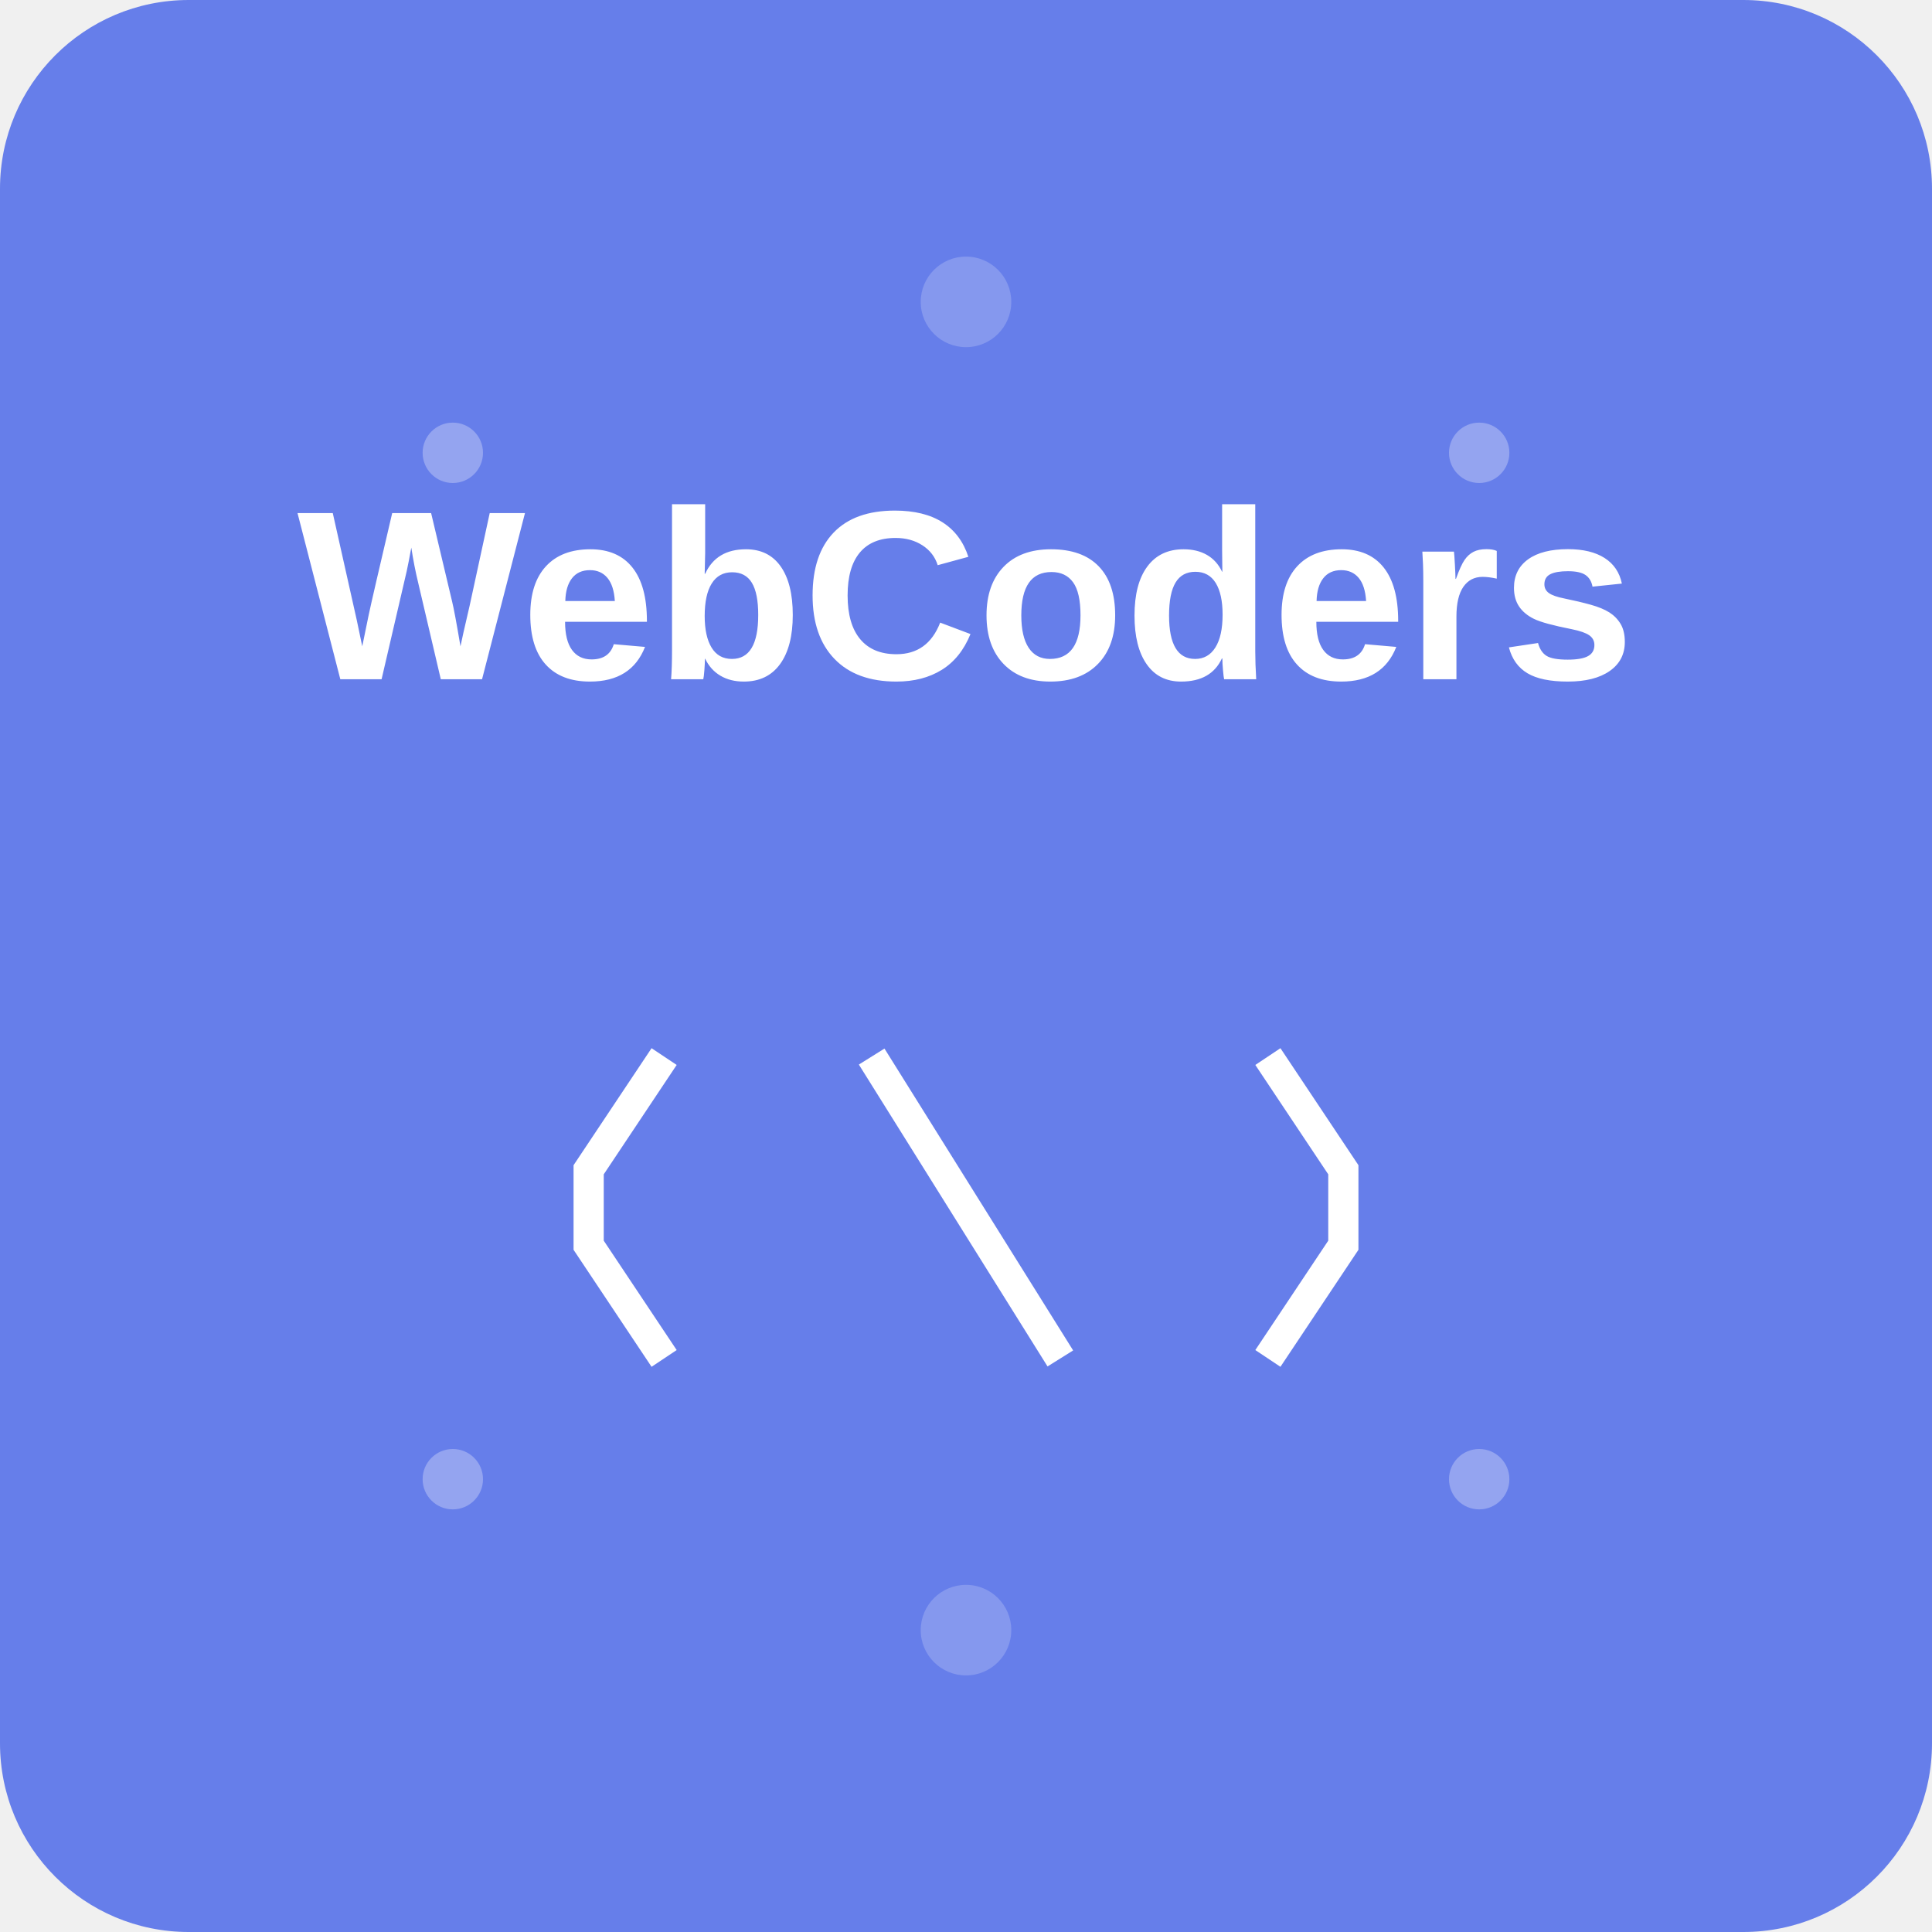
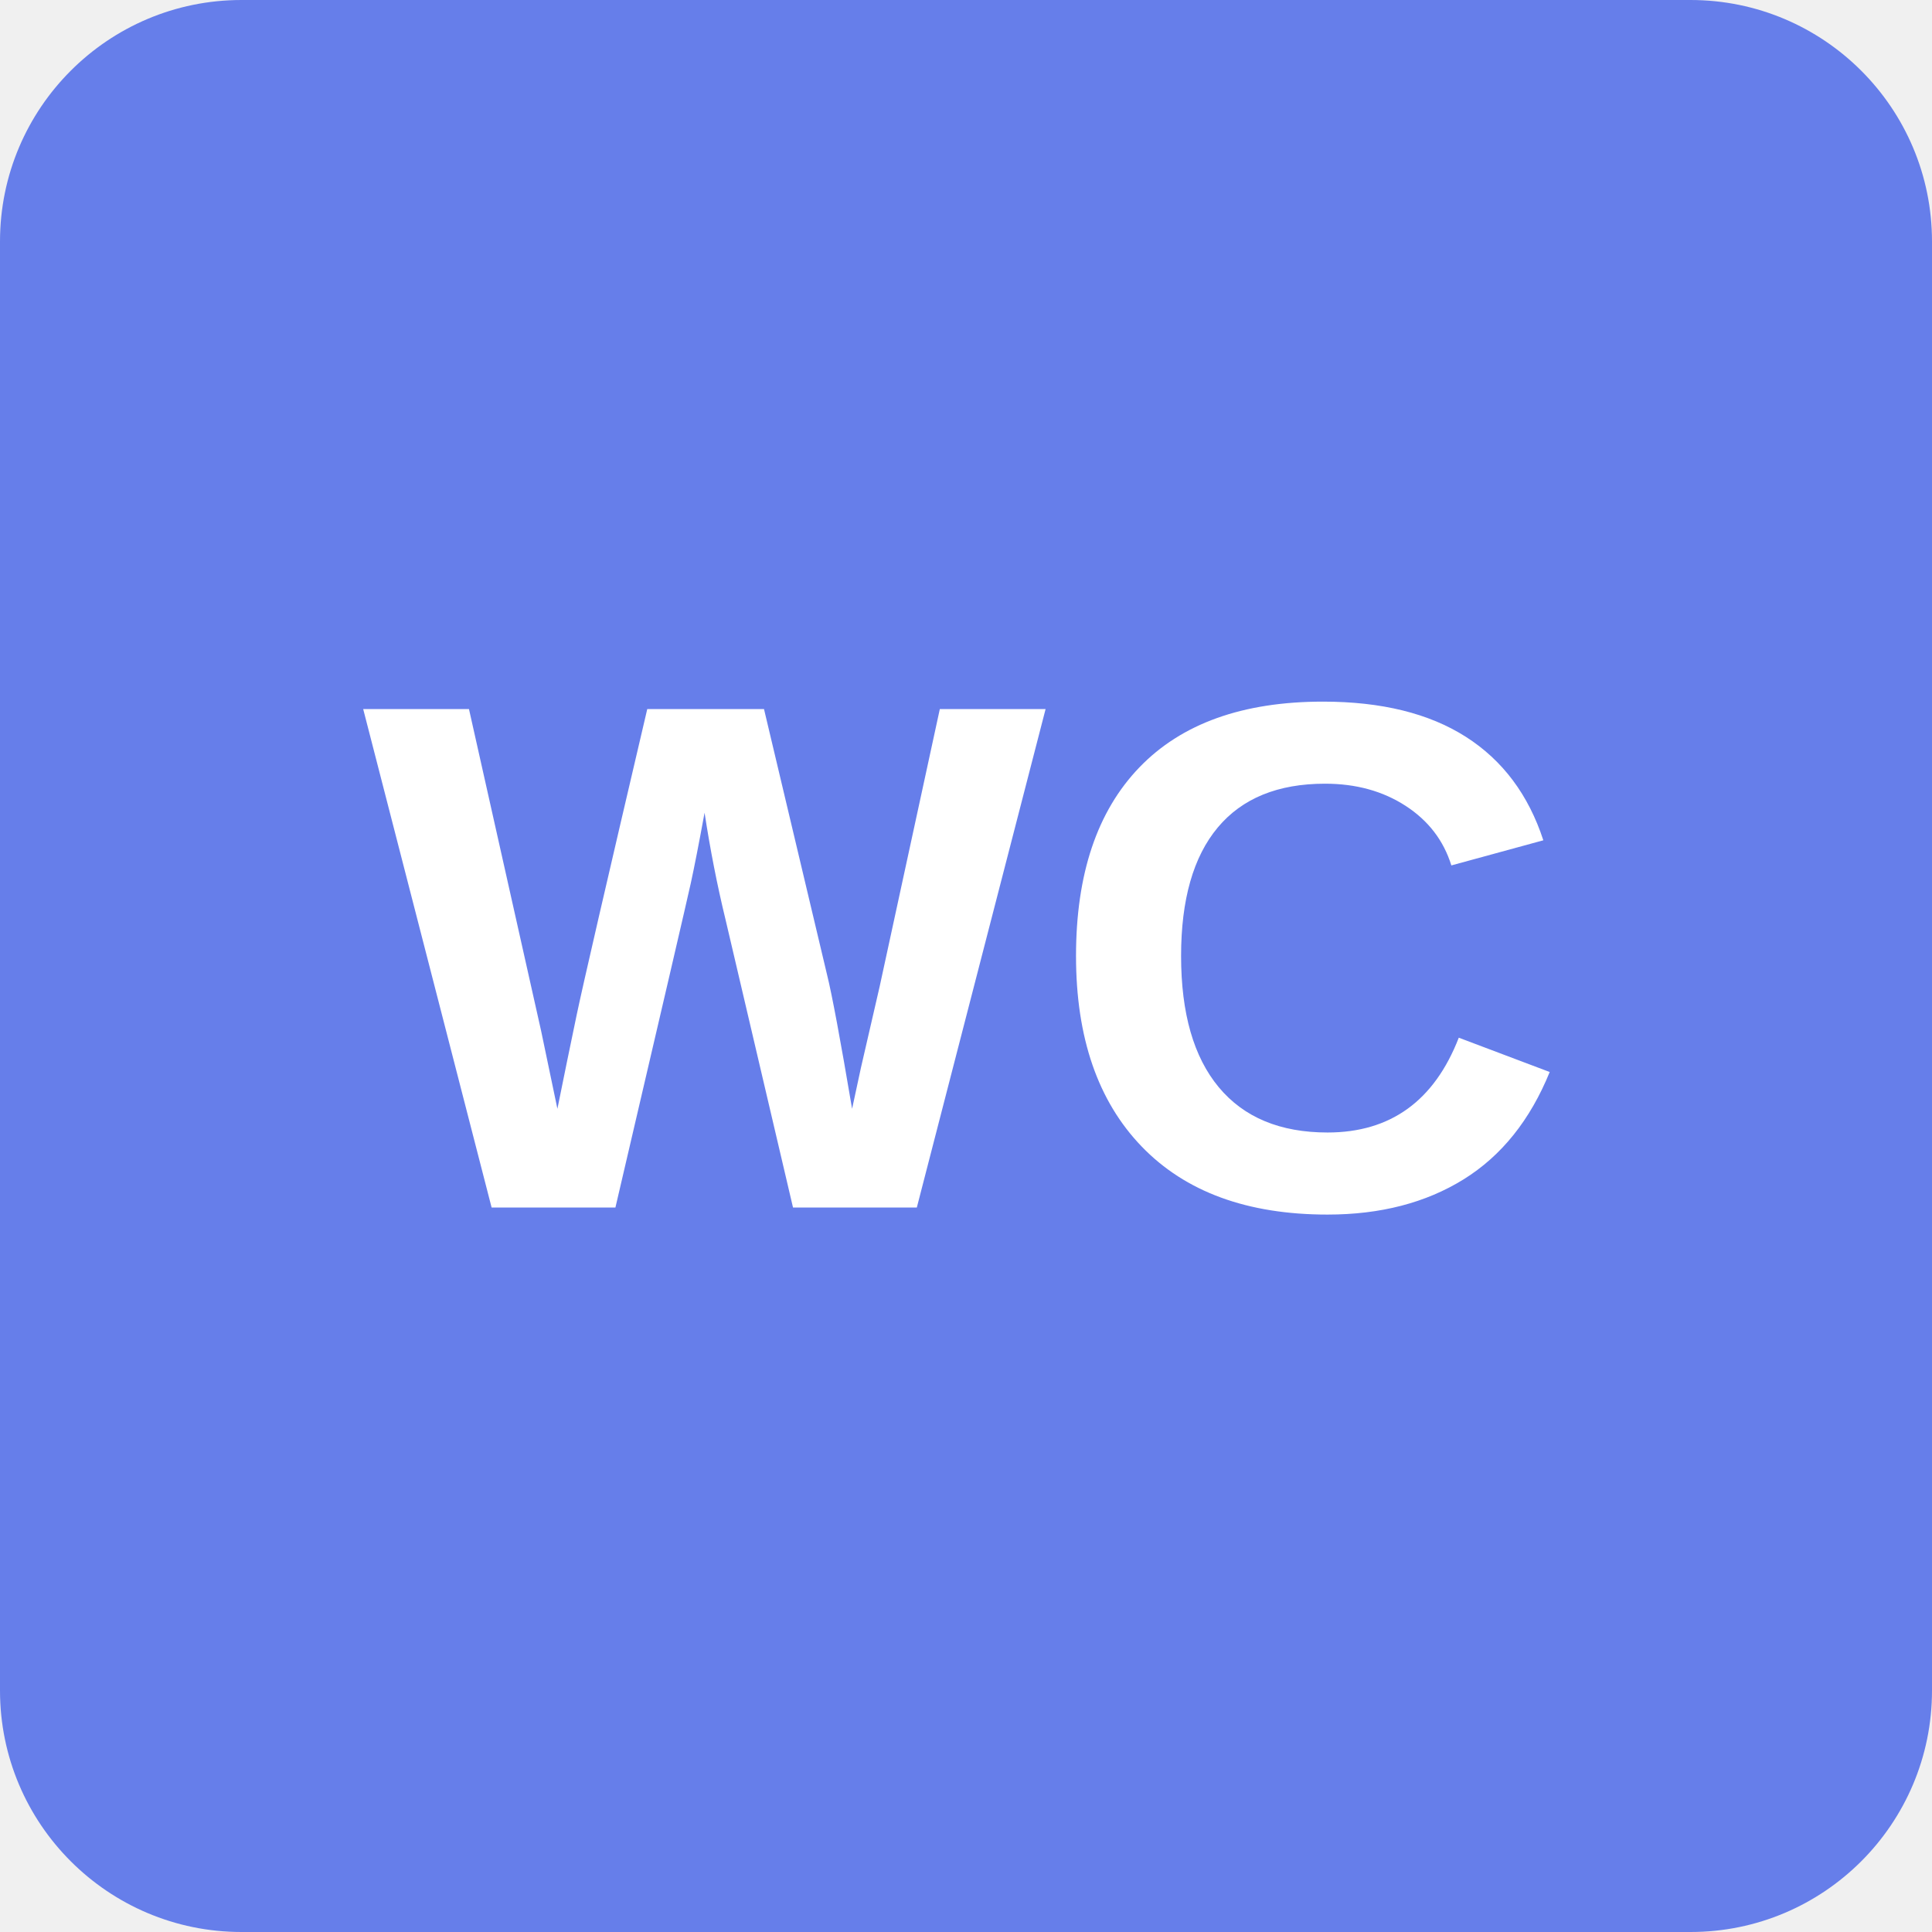
<svg xmlns="http://www.w3.org/2000/svg" width="512" height="512" viewBox="0 0 512 512">
-   <rect width="512" height="512" fill="#667eea" rx="50" />
-   <text x="256" y="180" font-family="Arial, sans-serif" font-size="64" font-weight="bold" text-anchor="middle" fill="white">WebCoders</text>
-   <g transform="translate(256, 320)">
-     <path d="M-80,-40 L-100,-10 L-100,10 L-80,40" stroke="white" stroke-width="8" fill="none" />
-     <path d="M80,-40 L100,-10 L100,10 L80,40" stroke="white" stroke-width="8" fill="none" />
-     <line x1="-25" y1="-40" x2="25" y2="40" stroke="white" stroke-width="8" />
-   </g>
-   <circle cx="120" cy="120" r="8" fill="rgba(255,255,255,0.3)" />
-   <circle cx="392" cy="120" r="8" fill="rgba(255,255,255,0.3)" />
-   <circle cx="120" cy="392" r="8" fill="rgba(255,255,255,0.3)" />
-   <circle cx="392" cy="392" r="8" fill="rgba(255,255,255,0.3)" />
-   <circle cx="256" cy="80" r="12" fill="rgba(255,255,255,0.2)" />
-   <circle cx="256" cy="432" r="12" fill="rgba(255,255,255,0.2)" />
+   <rect width="512" height="512" fill="#667eea" rx="64" />
+   <text x="256" y="320" font-family="Arial, sans-serif" font-size="192" font-weight="bold" text-anchor="middle" fill="white">WC</text>
</svg>
